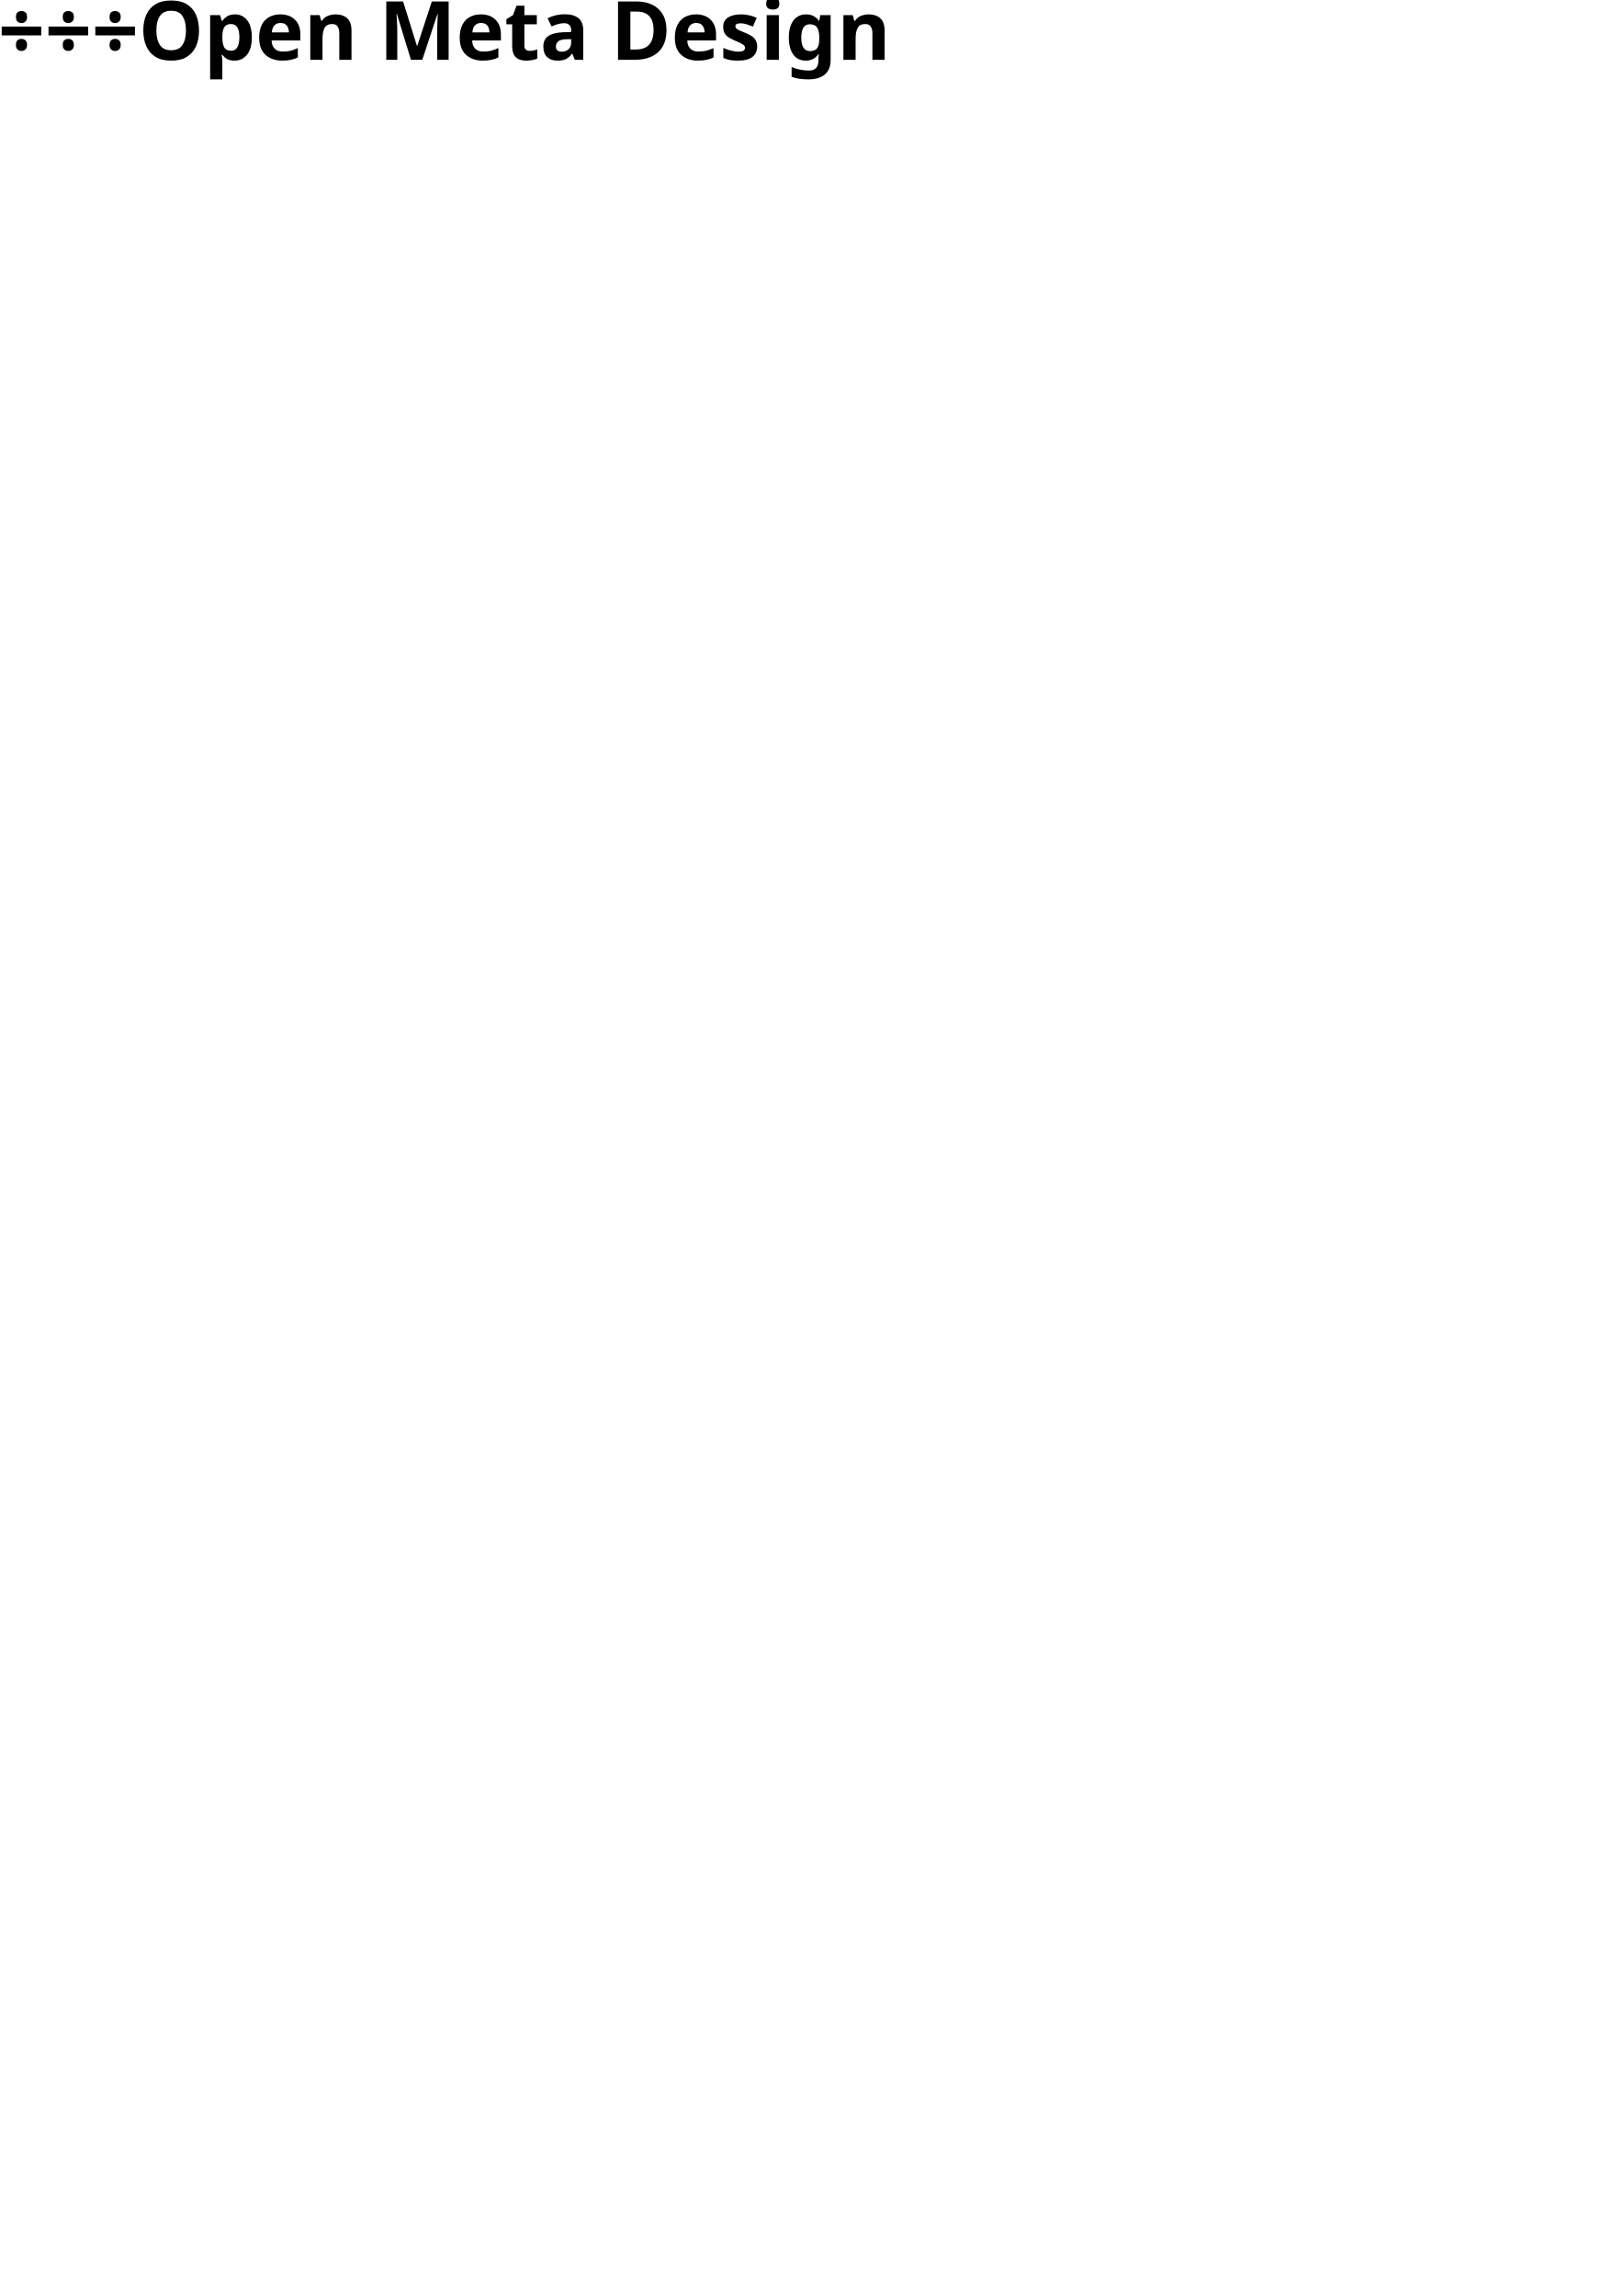
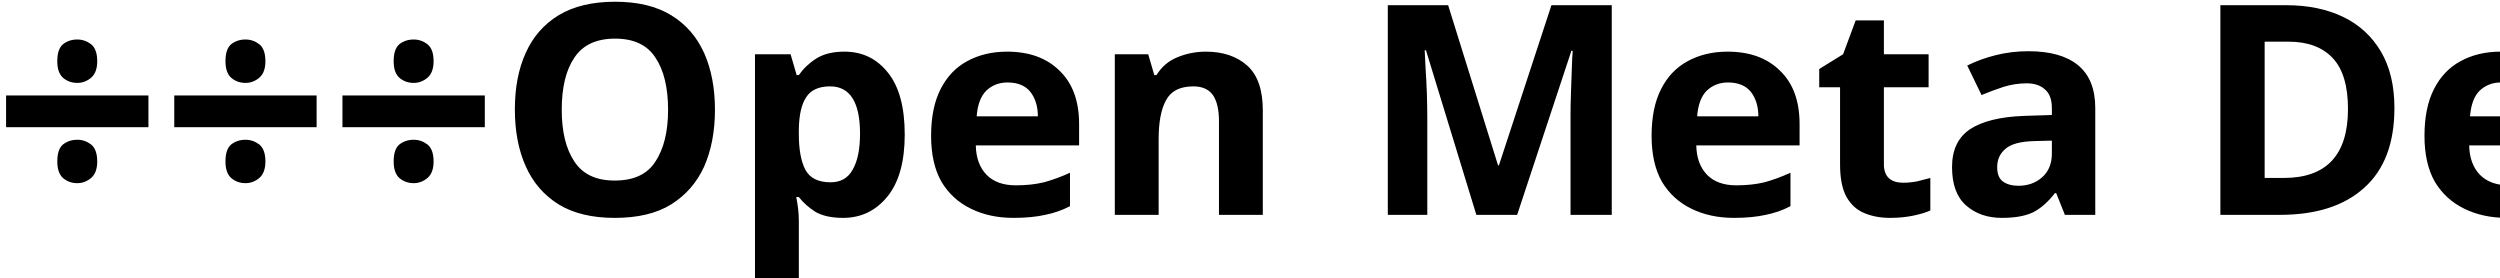
- <svg xmlns="http://www.w3.org/2000/svg" width="210mm" height="297mm" viewBox="0 0 210 297" version="1.1" id="svg8">
+ <svg xmlns="http://www.w3.org/2000/svg" width="90mm" height="10mm" viewBox="0 0 90 10" version="1.1" id="svg8">
  <defs id="defs2" />
-   <g id="layer1">
-     <text id="text893" y="7.736" x="-0.233" style="font-style:normal;font-variant:normal;font-weight:bold;font-stretch:normal;font-size:10.583px;line-height:200%;font-family:Dosis;-inkscape-font-specification:'Dosis, Bold';font-variant-ligatures:normal;font-variant-caps:normal;font-variant-numeric:normal;font-feature-settings:normal;text-align:start;letter-spacing:0px;word-spacing:0px;writing-mode:lr-tb;text-anchor:start;fill:#000000;fill-opacity:1;stroke:none;stroke-width:0.265px;stroke-linecap:butt;stroke-linejoin:miter;stroke-opacity:1" xml:space="preserve">
-       <tspan id="tspan941" x="-0.233" y="7.736">÷÷÷Open Meta Design</tspan>
+   <g id="layer1" transform="translate(0,-287)">
+     <text id="text893" y="294.736" x="-0.233" style="font-style:normal;font-variant:normal;font-weight:bold;font-stretch:normal;font-size:10.583px;line-height:200%;font-family:Dosis;-inkscape-font-specification:'Dosis, Bold';font-variant-ligatures:normal;font-variant-caps:normal;font-variant-numeric:normal;font-feature-settings:normal;text-align:start;letter-spacing:0px;word-spacing:0px;writing-mode:lr-tb;text-anchor:start;fill:#000000;fill-opacity:1;stroke:none;stroke-width:0.265px;stroke-linecap:butt;stroke-linejoin:miter;stroke-opacity:1" xml:space="preserve">
+       <tspan id="tspan941" x="-0.233" y="294.736">÷÷÷Open Meta Design</tspan>
    </text>
  </g>
</svg>
